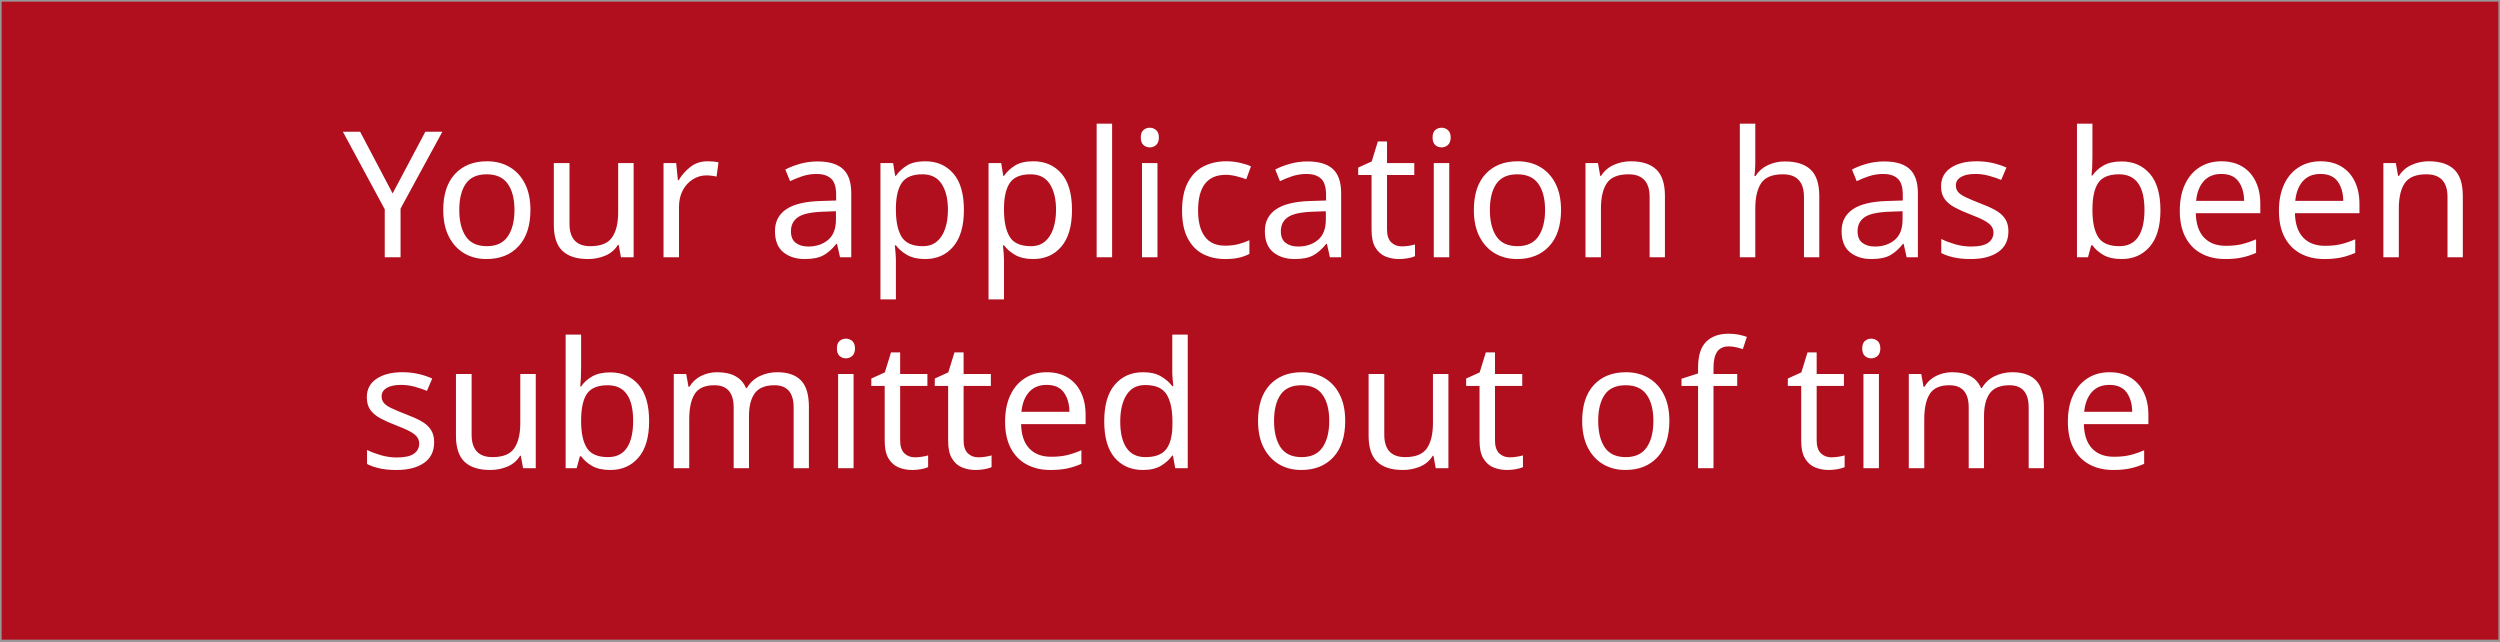
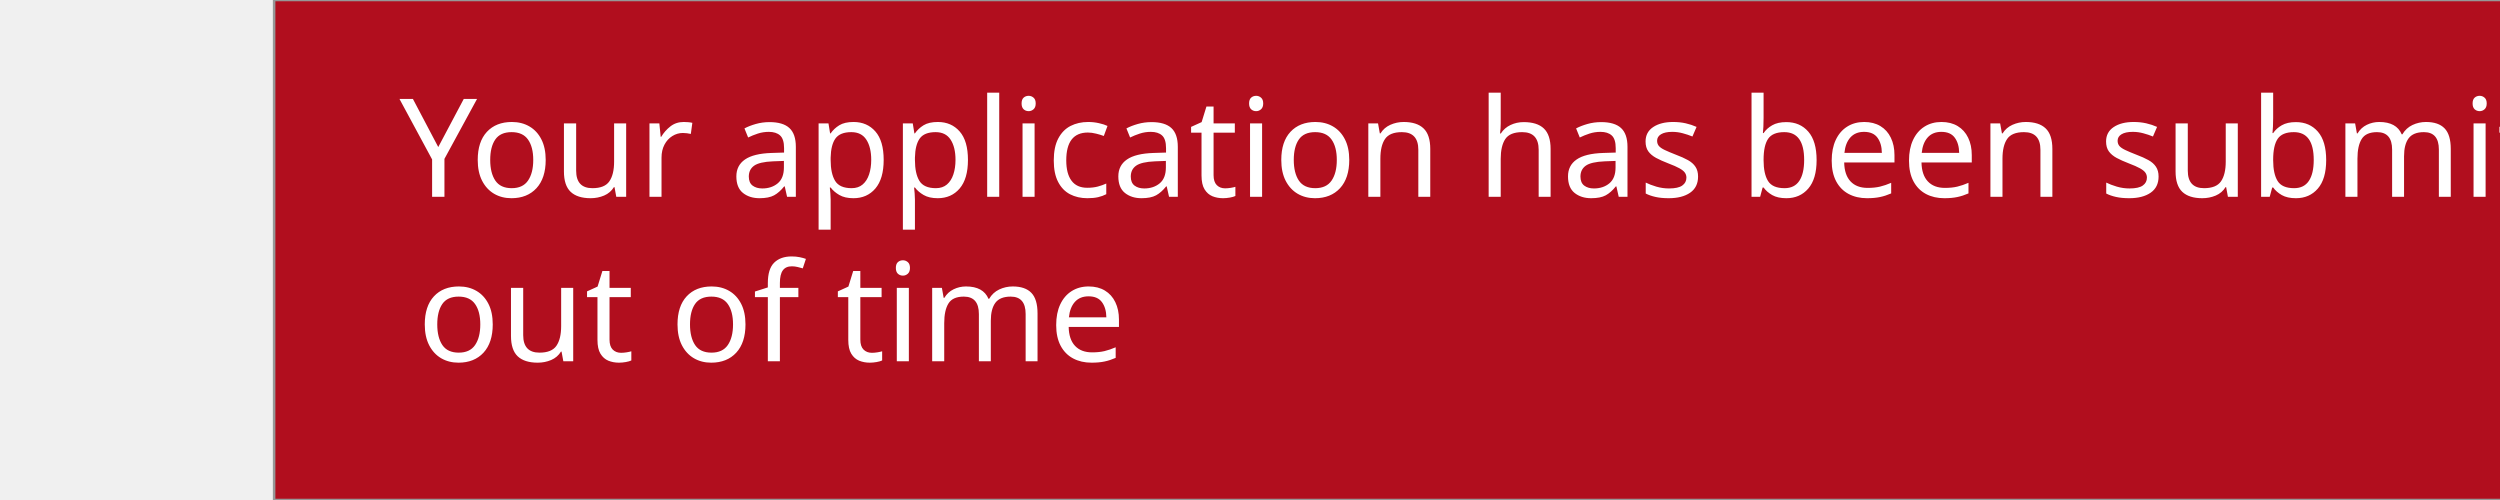
- <svg xmlns="http://www.w3.org/2000/svg" version="1.1" id="Layer_1" x="0px" y="0px" width="768px" height="197px" viewBox="0 0 768 197" style="enable-background:new 0 0 768 197;" xml:space="preserve">
+ <svg xmlns="http://www.w3.org/2000/svg" version="1.1" id="Layer_1" x="0px" y="0px" width="985px" height="197px" viewBox="0 0 768 197" style="enable-background:new 0 0 768 197;">
  <style type="text/css">
	.st0{fill:#F3F2F1;}
	.st1{fill-rule:evenodd;clip-rule:evenodd;fill:#F3F2F1;}
	.st2{fill:none;stroke:#008242;stroke-width:3;stroke-miterlimit:10;}
	.st3{fill:#008242;}
	.st4{fill:#FFFFFF;}
	.st5{fill:none;stroke:#FFFFFF;stroke-width:4;stroke-miterlimit:10;}
	.st6{fill:#1D70B8;}
	.st7{fill:#F8F8F8;}
	.st8{fill:#FFFFFF;stroke:#979797;stroke-width:3;}
	.st9{fill:#D7D7D7;}
	.st10{fill:none;stroke:#979797;}
	.st11{fill:none;stroke:#979797;stroke-linecap:square;}
	.st12{fill:#C9E1F1;}
	.st13{fill:#FFFFFF;stroke:#000000;stroke-width:3;}
	.st14{fill:none;stroke:#FF0000;stroke-width:2;}
	.st15{fill:#9B9B9B;}
	.st16{fill-rule:evenodd;clip-rule:evenodd;fill:#D8D8D8;}
	.st17{fill:#FFFFFF;stroke:#9B9B9B;}
	.st18{fill:none;stroke:#9B9B9B;}
	.st19{fill:#FFFFFF;stroke:#FF0000;stroke-width:2;}
	.st20{fill-rule:evenodd;clip-rule:evenodd;fill:#F8E71C;}
	.st21{fill-rule:evenodd;clip-rule:evenodd;}
	.st22{fill:none;stroke:#FFFFFF;stroke-width:4;stroke-linecap:square;}
	.st23{fill-rule:evenodd;clip-rule:evenodd;fill:#FFFFFF;}
	.st24{fill-rule:evenodd;clip-rule:evenodd;fill:#00703C;}
	.st25{fill:#B10E1E;}
	.st26{fill-rule:evenodd;clip-rule:evenodd;fill:#B10E1E;}
	.st27{fill-rule:evenodd;clip-rule:evenodd;fill:#B10E1E;stroke:#979797;}
	.st28{fill-rule:evenodd;clip-rule:evenodd;fill:#D0021B;}
	.st29{fill:none;stroke:#DF0A15;stroke-miterlimit:10;}
	.st30{fill:#F7931E;}
	.st31{fill:none;}
	.st32{font-family:'Arial-BoldMT';}
	.st33{font-size:54px;}
</style>
-   <rect id="Rectangle-3_2_" class="st27" width="768" height="197" />
+   <rect id="Rectangle-3_2_" class="st27" width="882.369" height="197" style="" x="-0.495" />
  <rect x="55.3" y="40.4" class="st31" width="658.1" height="134.5" />
-   <text transform="matrix(1 0 0 1 105.3343 79.0317)">
-     <tspan x="0" y="0" class="st4 st32 st33">Your application has been</tspan>
-     <tspan x="4.6" y="64.8" class="st4 st32 st33">submitted out of time</tspan>
+   <text style="white-space: pre;" x="48.892" y="77.546">
+     <tspan x="48.892" y="77.546" class="st4 st32 st33" style="font-size: 54px; word-spacing: 0px;">Your application has been submitted   </tspan>
+     <tspan x="55.892" y="142.346" class="st4 st32 st33" style="font-size: 54px; word-spacing: 0px;">                    out of time</tspan>
  </text>
</svg>
